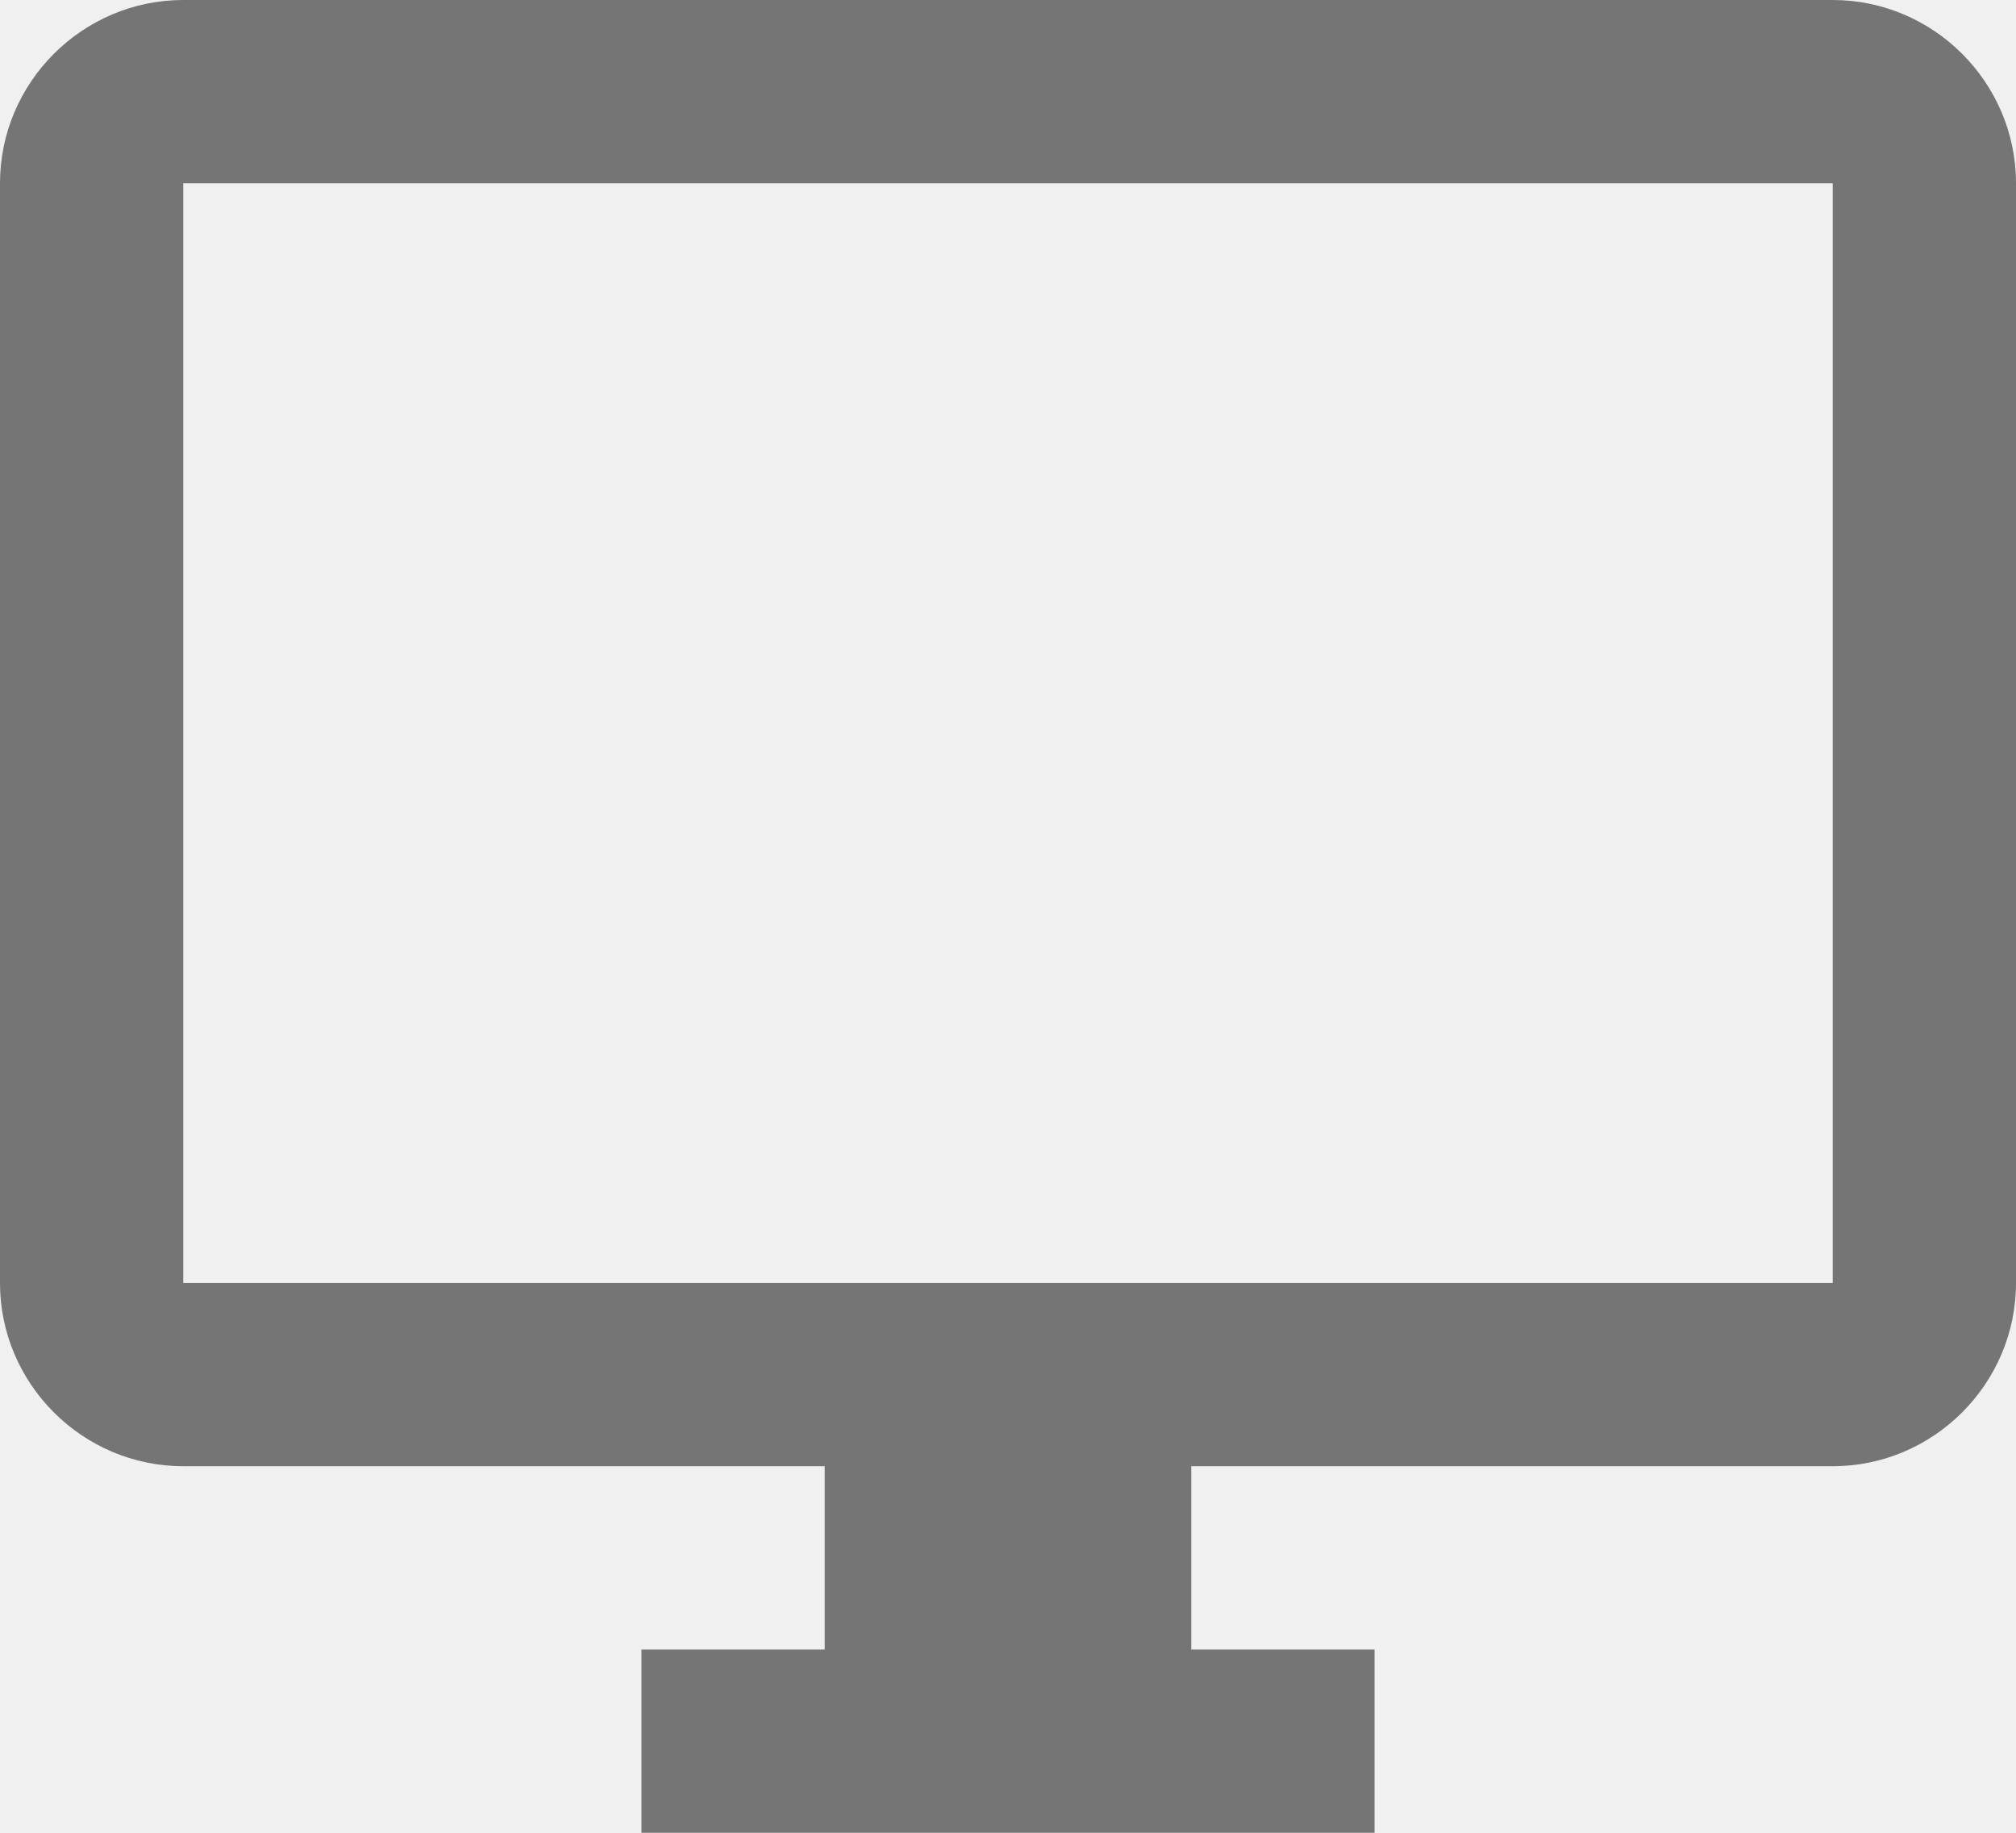
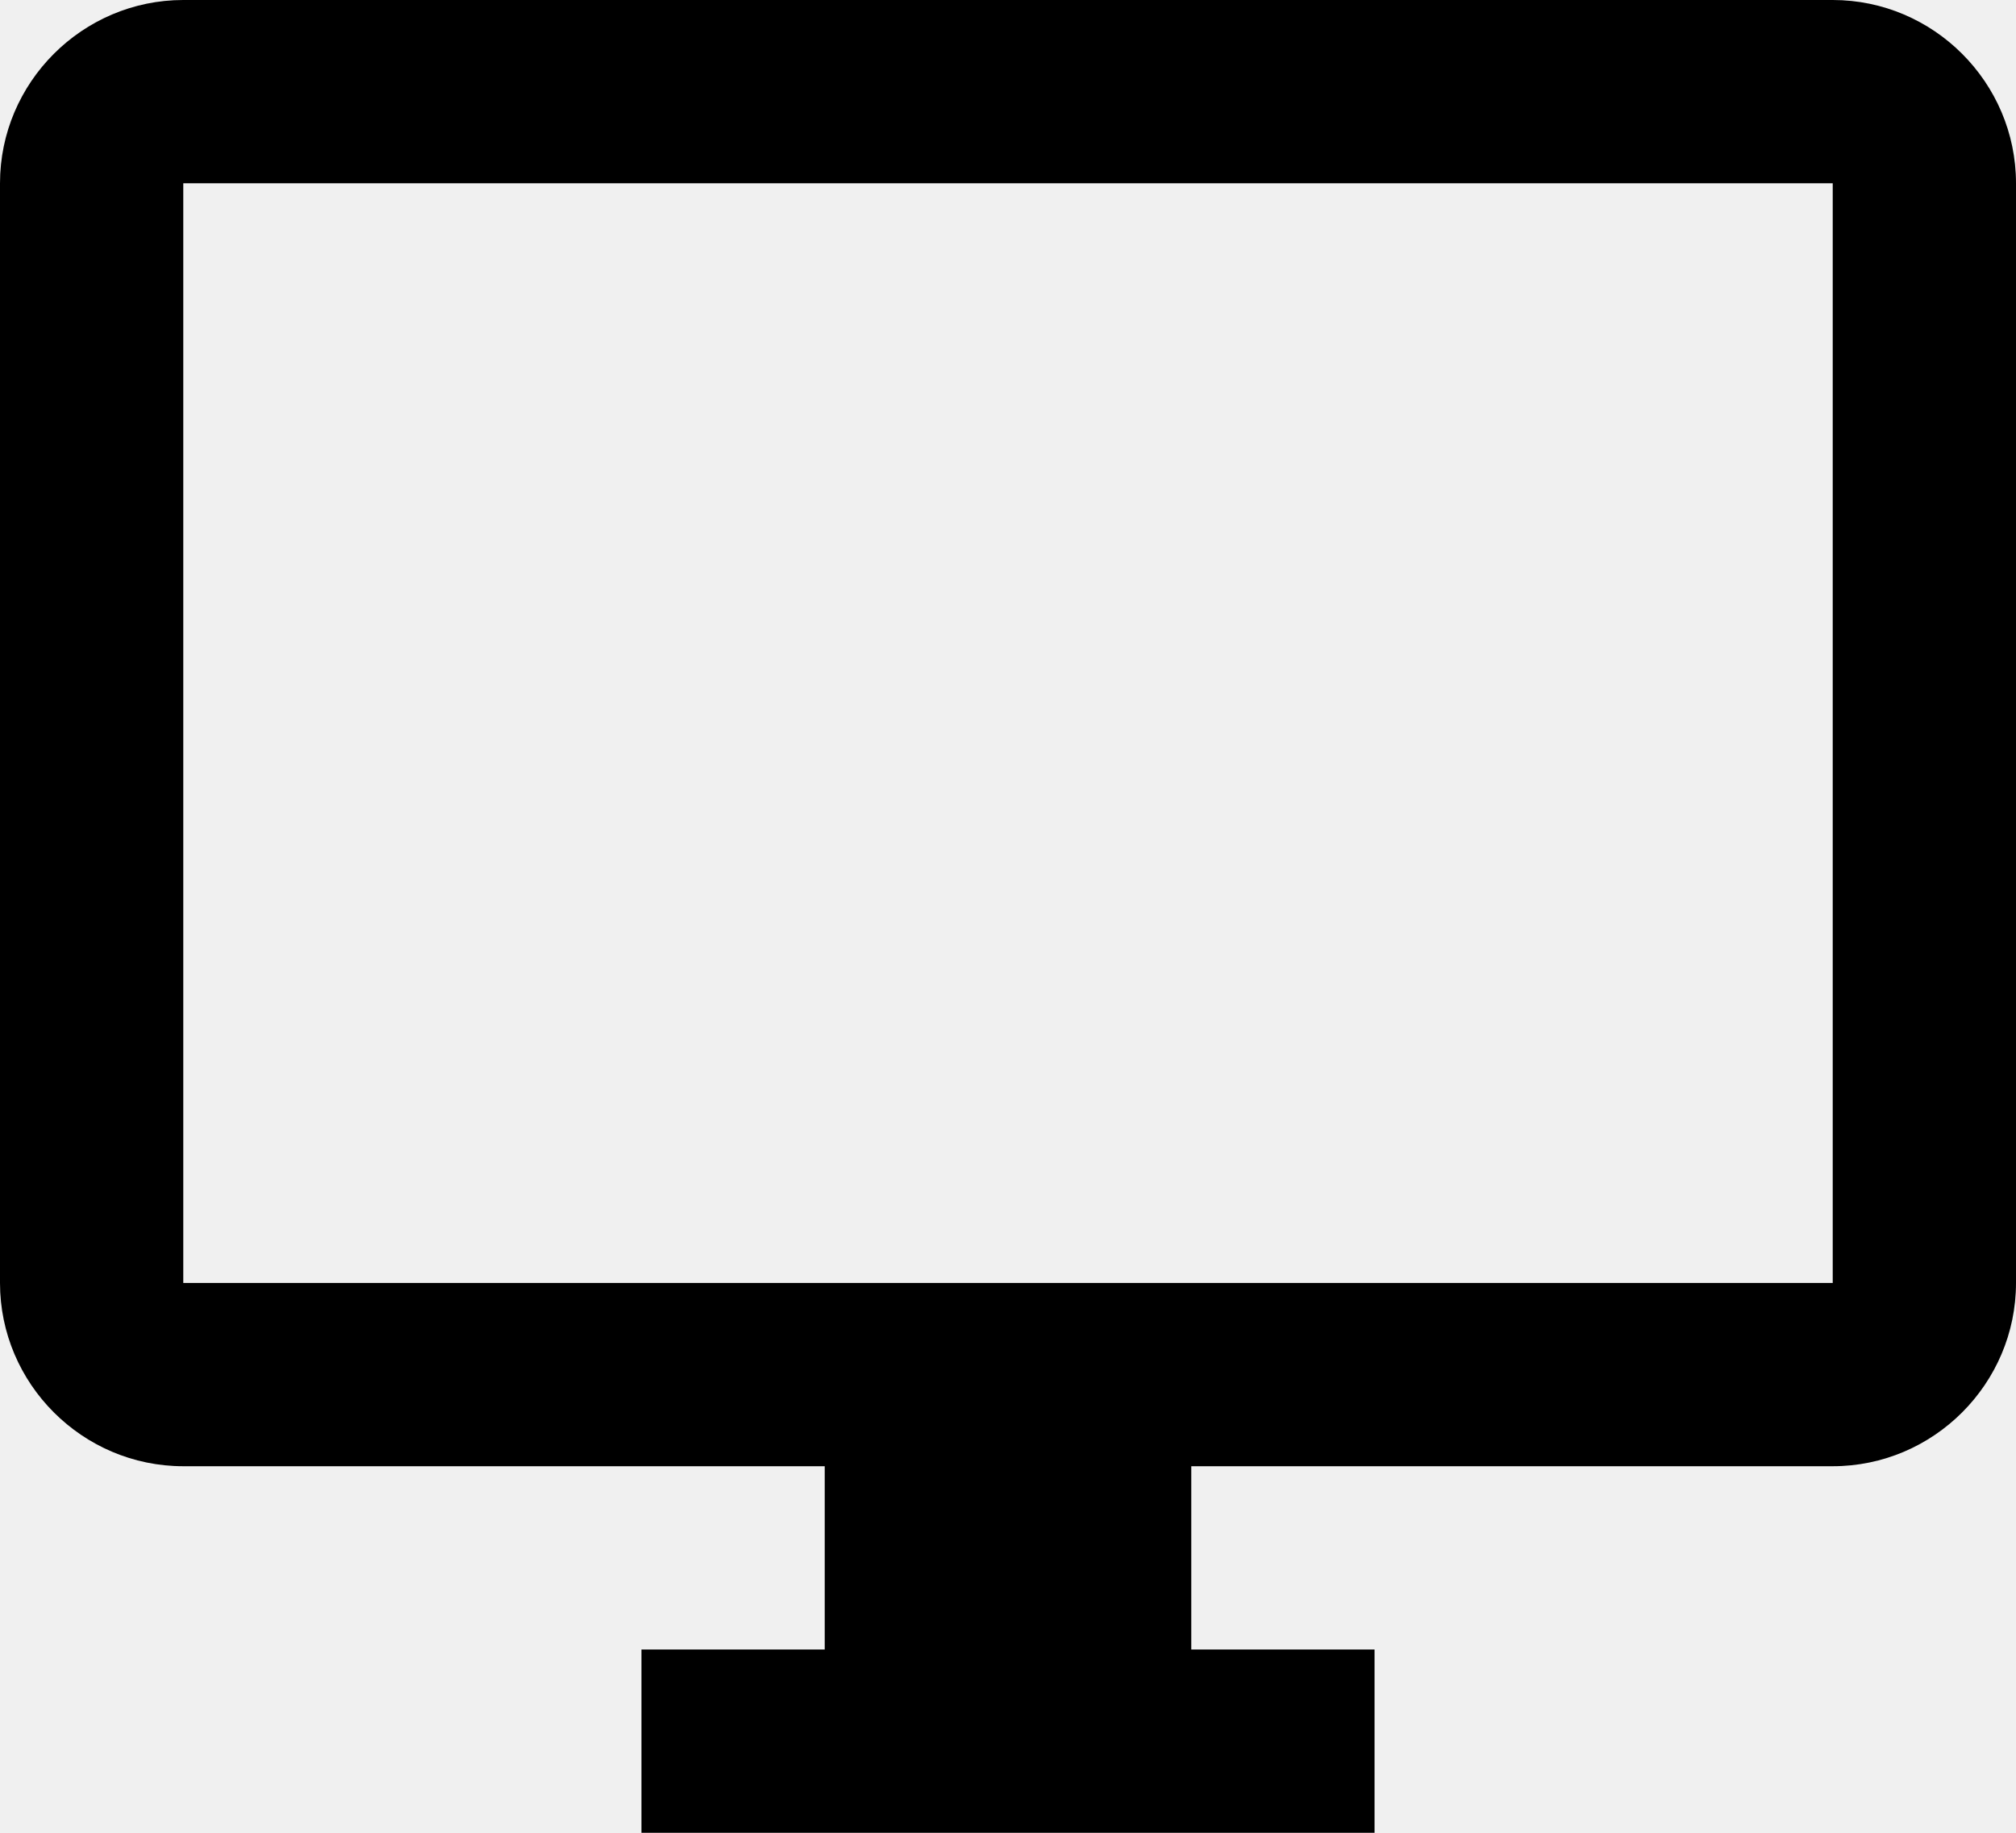
<svg xmlns="http://www.w3.org/2000/svg" xmlns:xlink="http://www.w3.org/1999/xlink" width="22px" height="20px" viewBox="0 0 22 20" version="1.1">
  <defs>
    <path d="M21,2 L3,2 C1.9,2 1,2.9 1,4 L1,16 C1,17.1 1.9,18 3,18 L10,18 L10,20 L8,20 L8,22 L16,22 L16,20 L14,20 L14,18 L21,18 C22.1,18 23,17.1 23,16 L23,4 C23,2.9 22.1,2 21,2 L21,2 Z M21,16 L3,16 L3,4 L21,4 L21,16 L21,16 Z" id="path-1" />
  </defs>
  <g id="ch01_Login" stroke="none" stroke-width="1" fill="none" fill-rule="evenodd">
    <g id="LNB/LNB-Group" transform="translate(-1, -267)">
      <g id="Group" transform="translate(0, 11)">
        <g id="LNB/1depth/icon+text-Copy-5" transform="translate(0, 240)">
          <g id="ICON" transform="translate(0, 14)">
            <polygon id="Base" points="-5.00000112e-08 -4.9999926e-08 24 -4.9999926e-08 24 24 -5.00000112e-08 24" />
            <mask id="mask-2" fill="white">
              <use xlink:href="#path-1" />
            </mask>
            <g id="Icon" fill-rule="nonzero" />
-             <rect id="↳-🎨-Color" fill="#757575" mask="url(#mask-2)" x="0" y="0" width="24" height="24" />
+             <rect id="↳-🎨-Color" fill="#000000" mask="url(#mask-2)" x="0" y="0" width="24" height="24" />
          </g>
        </g>
      </g>
    </g>
  </g>
</svg>
